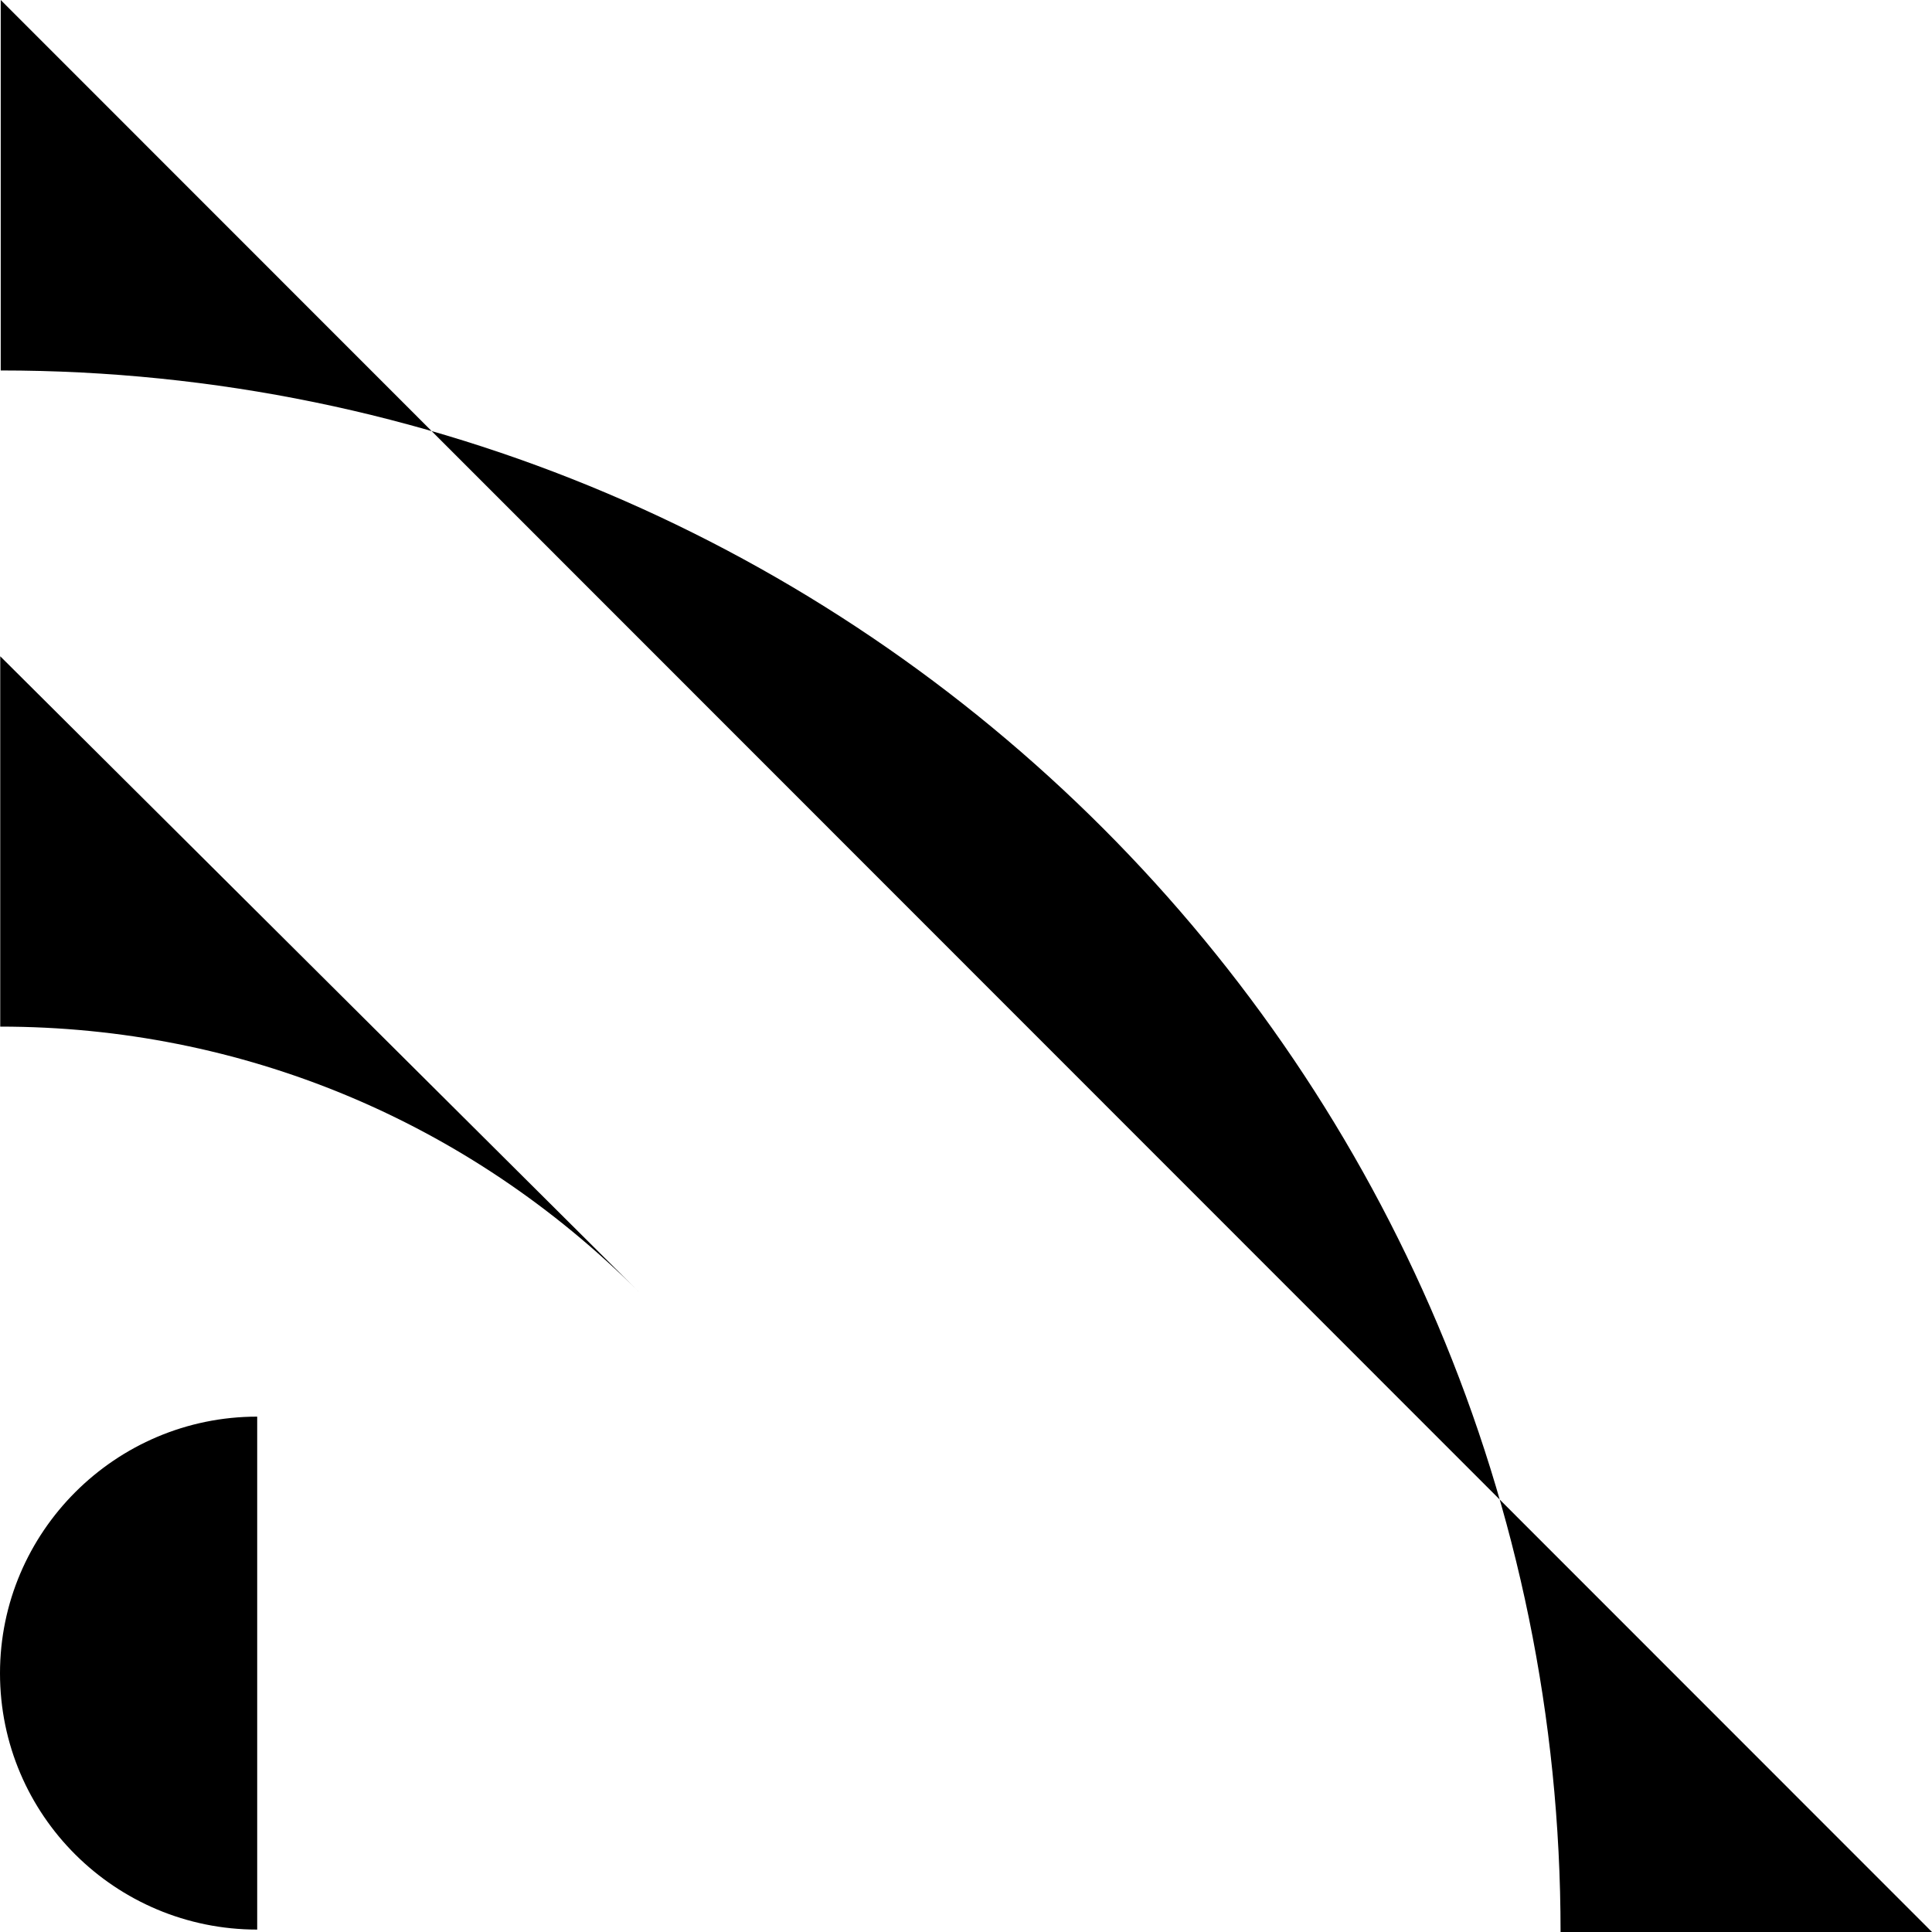
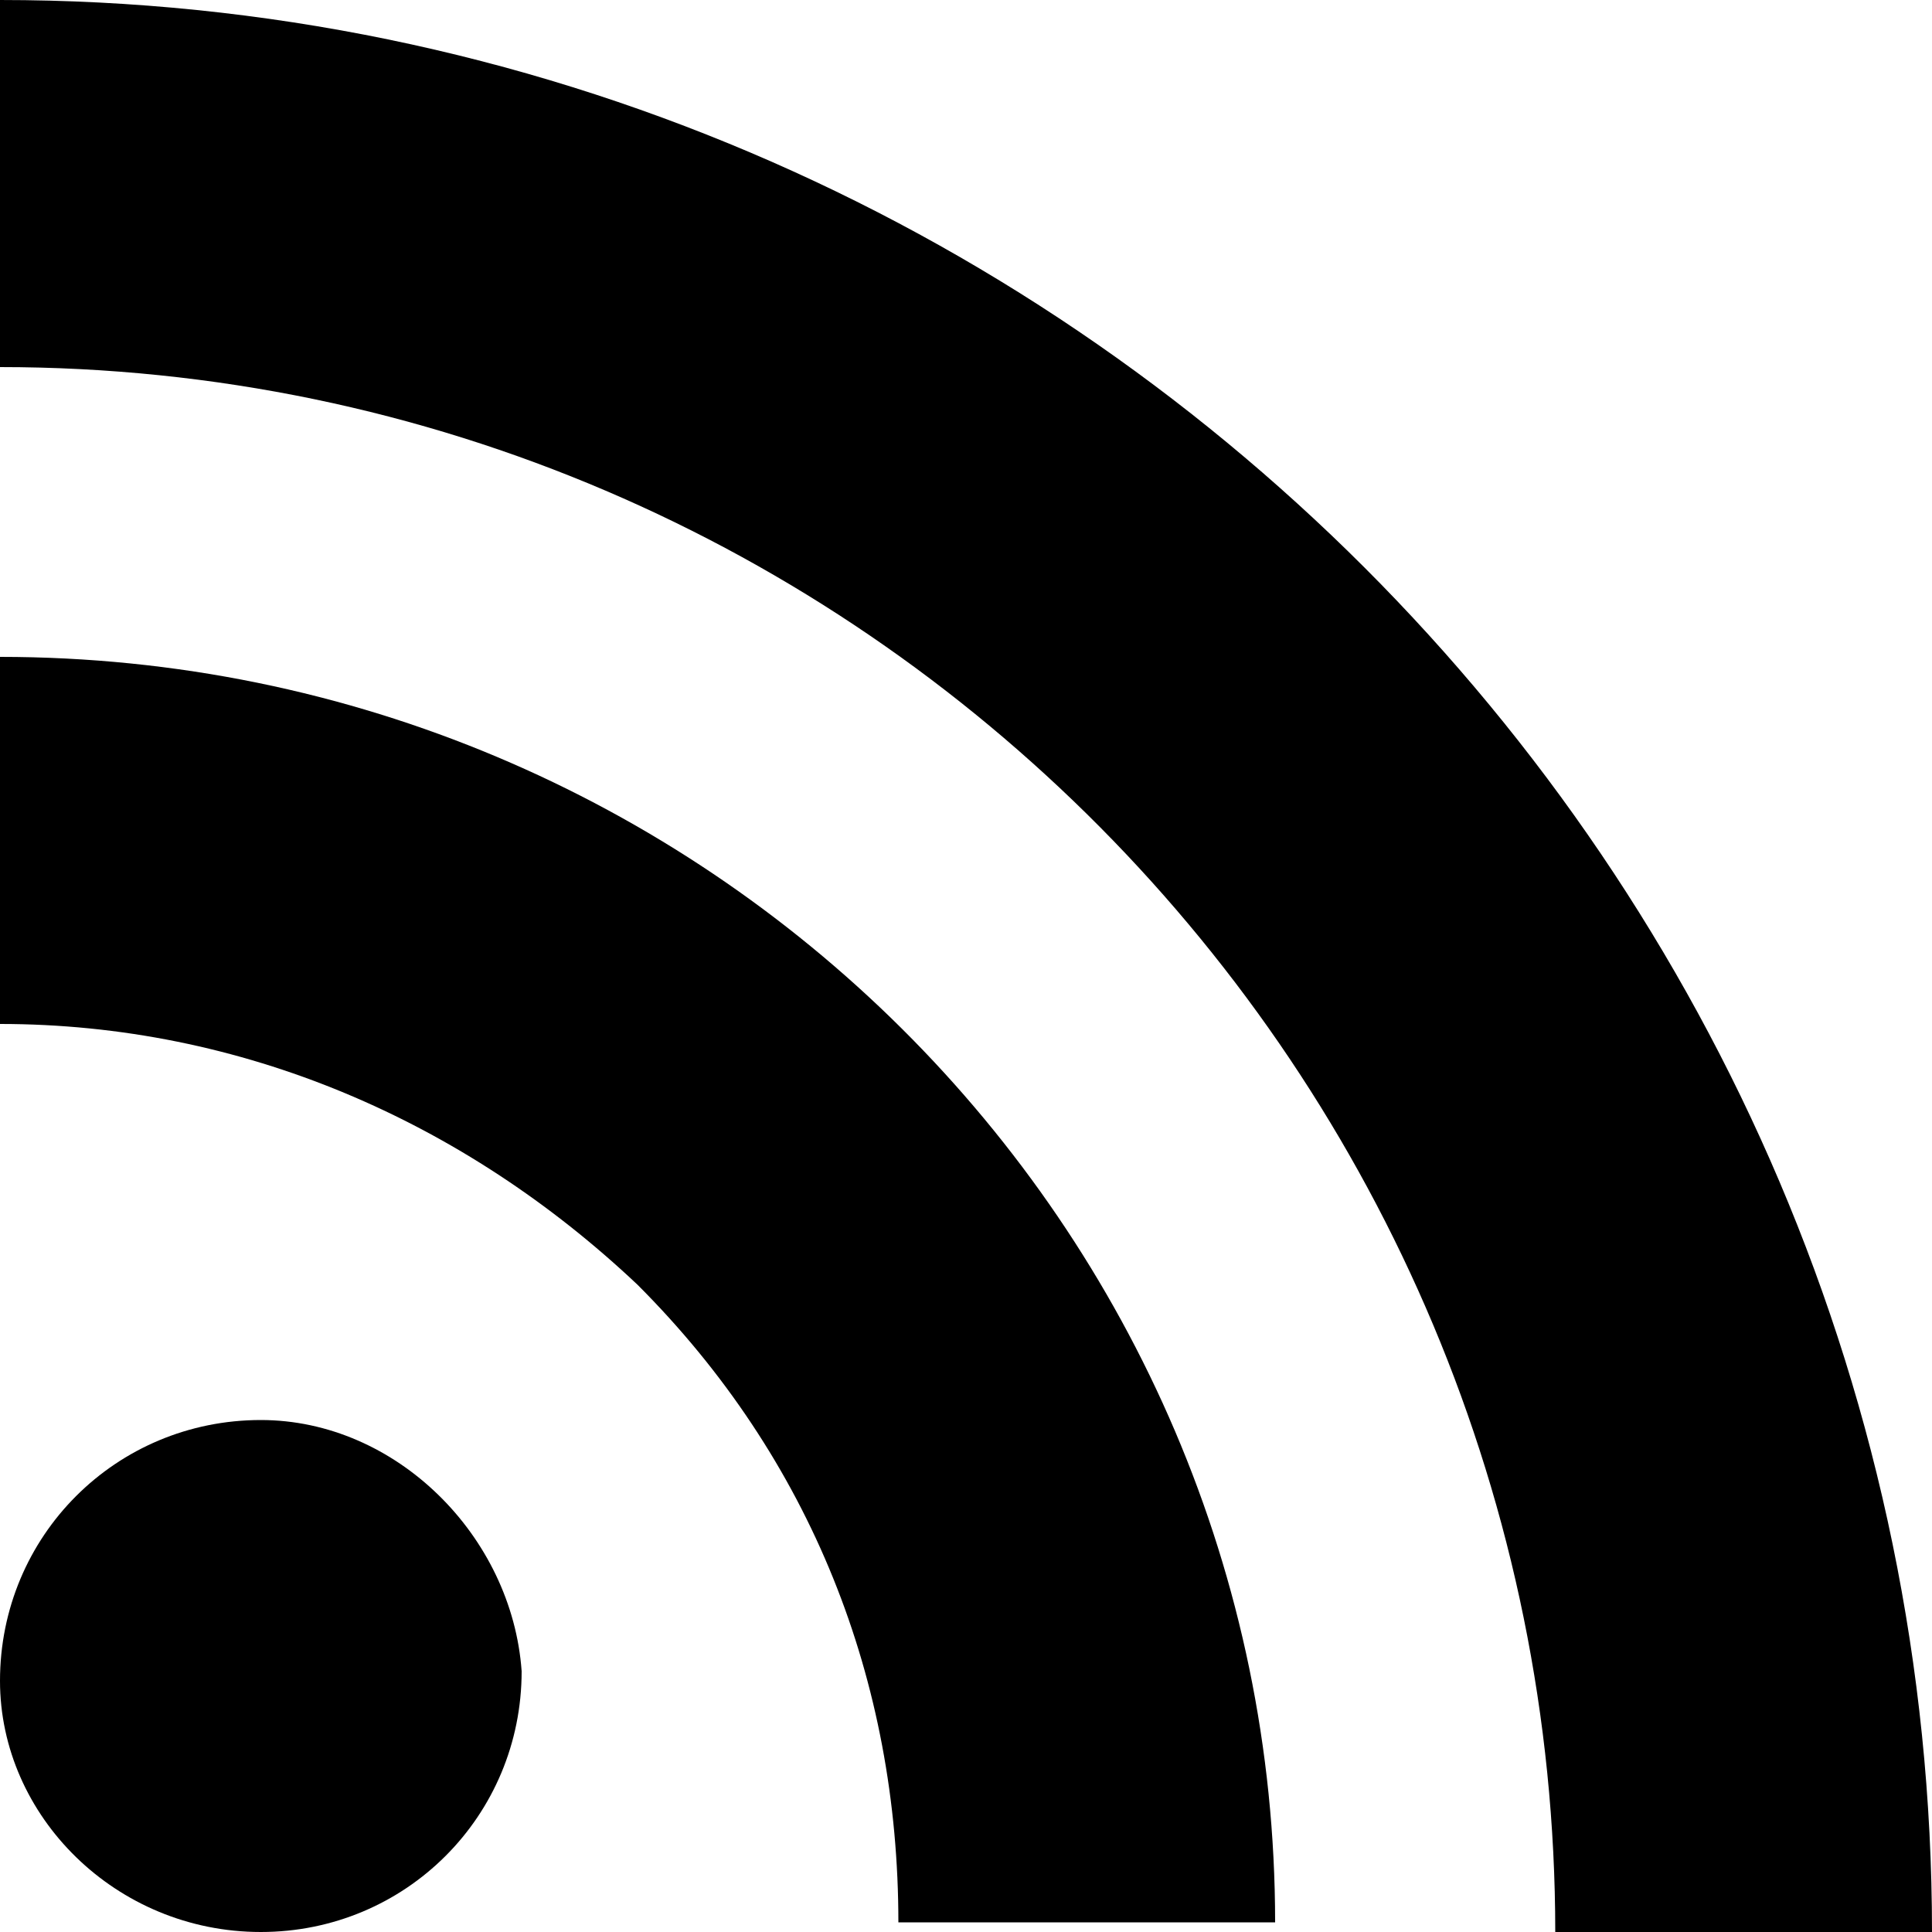
- <svg xmlns="http://www.w3.org/2000/svg" version="1.1" id="rss-icon" x="0px" y="0px" height="100%" viewBox="0 0 486.392 486.392" style="enable-background:new 0 0 486.392 486.392;" xml:space="preserve">
-   <path d="M0.182,0v93.266c216.505,0,392.7,176.378,392.7,393.126h93.509,C486.392,218.268,268.245,0,0.182,0z" />
-   <path d="M0.061,165.221v93.235c60.708,0,117.768,23.742,160.752,66.757,c42.924,42.894,66.636,100.227,66.636,161.178h93.661C321.11,309.284,177.047,165.221,0.061,165.221z" />
-   <path d="M64.751,356.647C29.031,356.647,0,385.739,0,421.245c0,35.719,29.031,64.538,64.751,64.538,c35.841,0,64.842-28.819,64.842-64.538C129.563,385.8,100.592,356.647,64.751,356.647z" />
+ <svg xmlns="http://www.w3.org/2000/svg" version="1.1" id="rss-icon" height="100%" x="0px" y="0px" viewBox="0 0 20 20" enable-background="new 0 0 20 20" xml:space="preserve">
+   <path d="M0,0v3.8c8.9,0,16.1,7.3,16.1,16.2H20C20,9,11,0,0,0z" />
+   <path d="M0,6.8v3.8c2.5,0,4.8,1,6.6,2.7c1.8,1.8,2.7,4.1,2.7,6.6h3.9C13.2,12.7,7.3,6.8,0,6.8z" />
+   <path d="M2.7,14.7c-1.5,0-2.7,1.2-2.7,2.7C0,18.8,1.2,20,2.7,20c1.5,0,2.7-1.2,2.7-2.7C5.3,15.9,4.1,14.7,2.7,14.7z" />
</svg>
